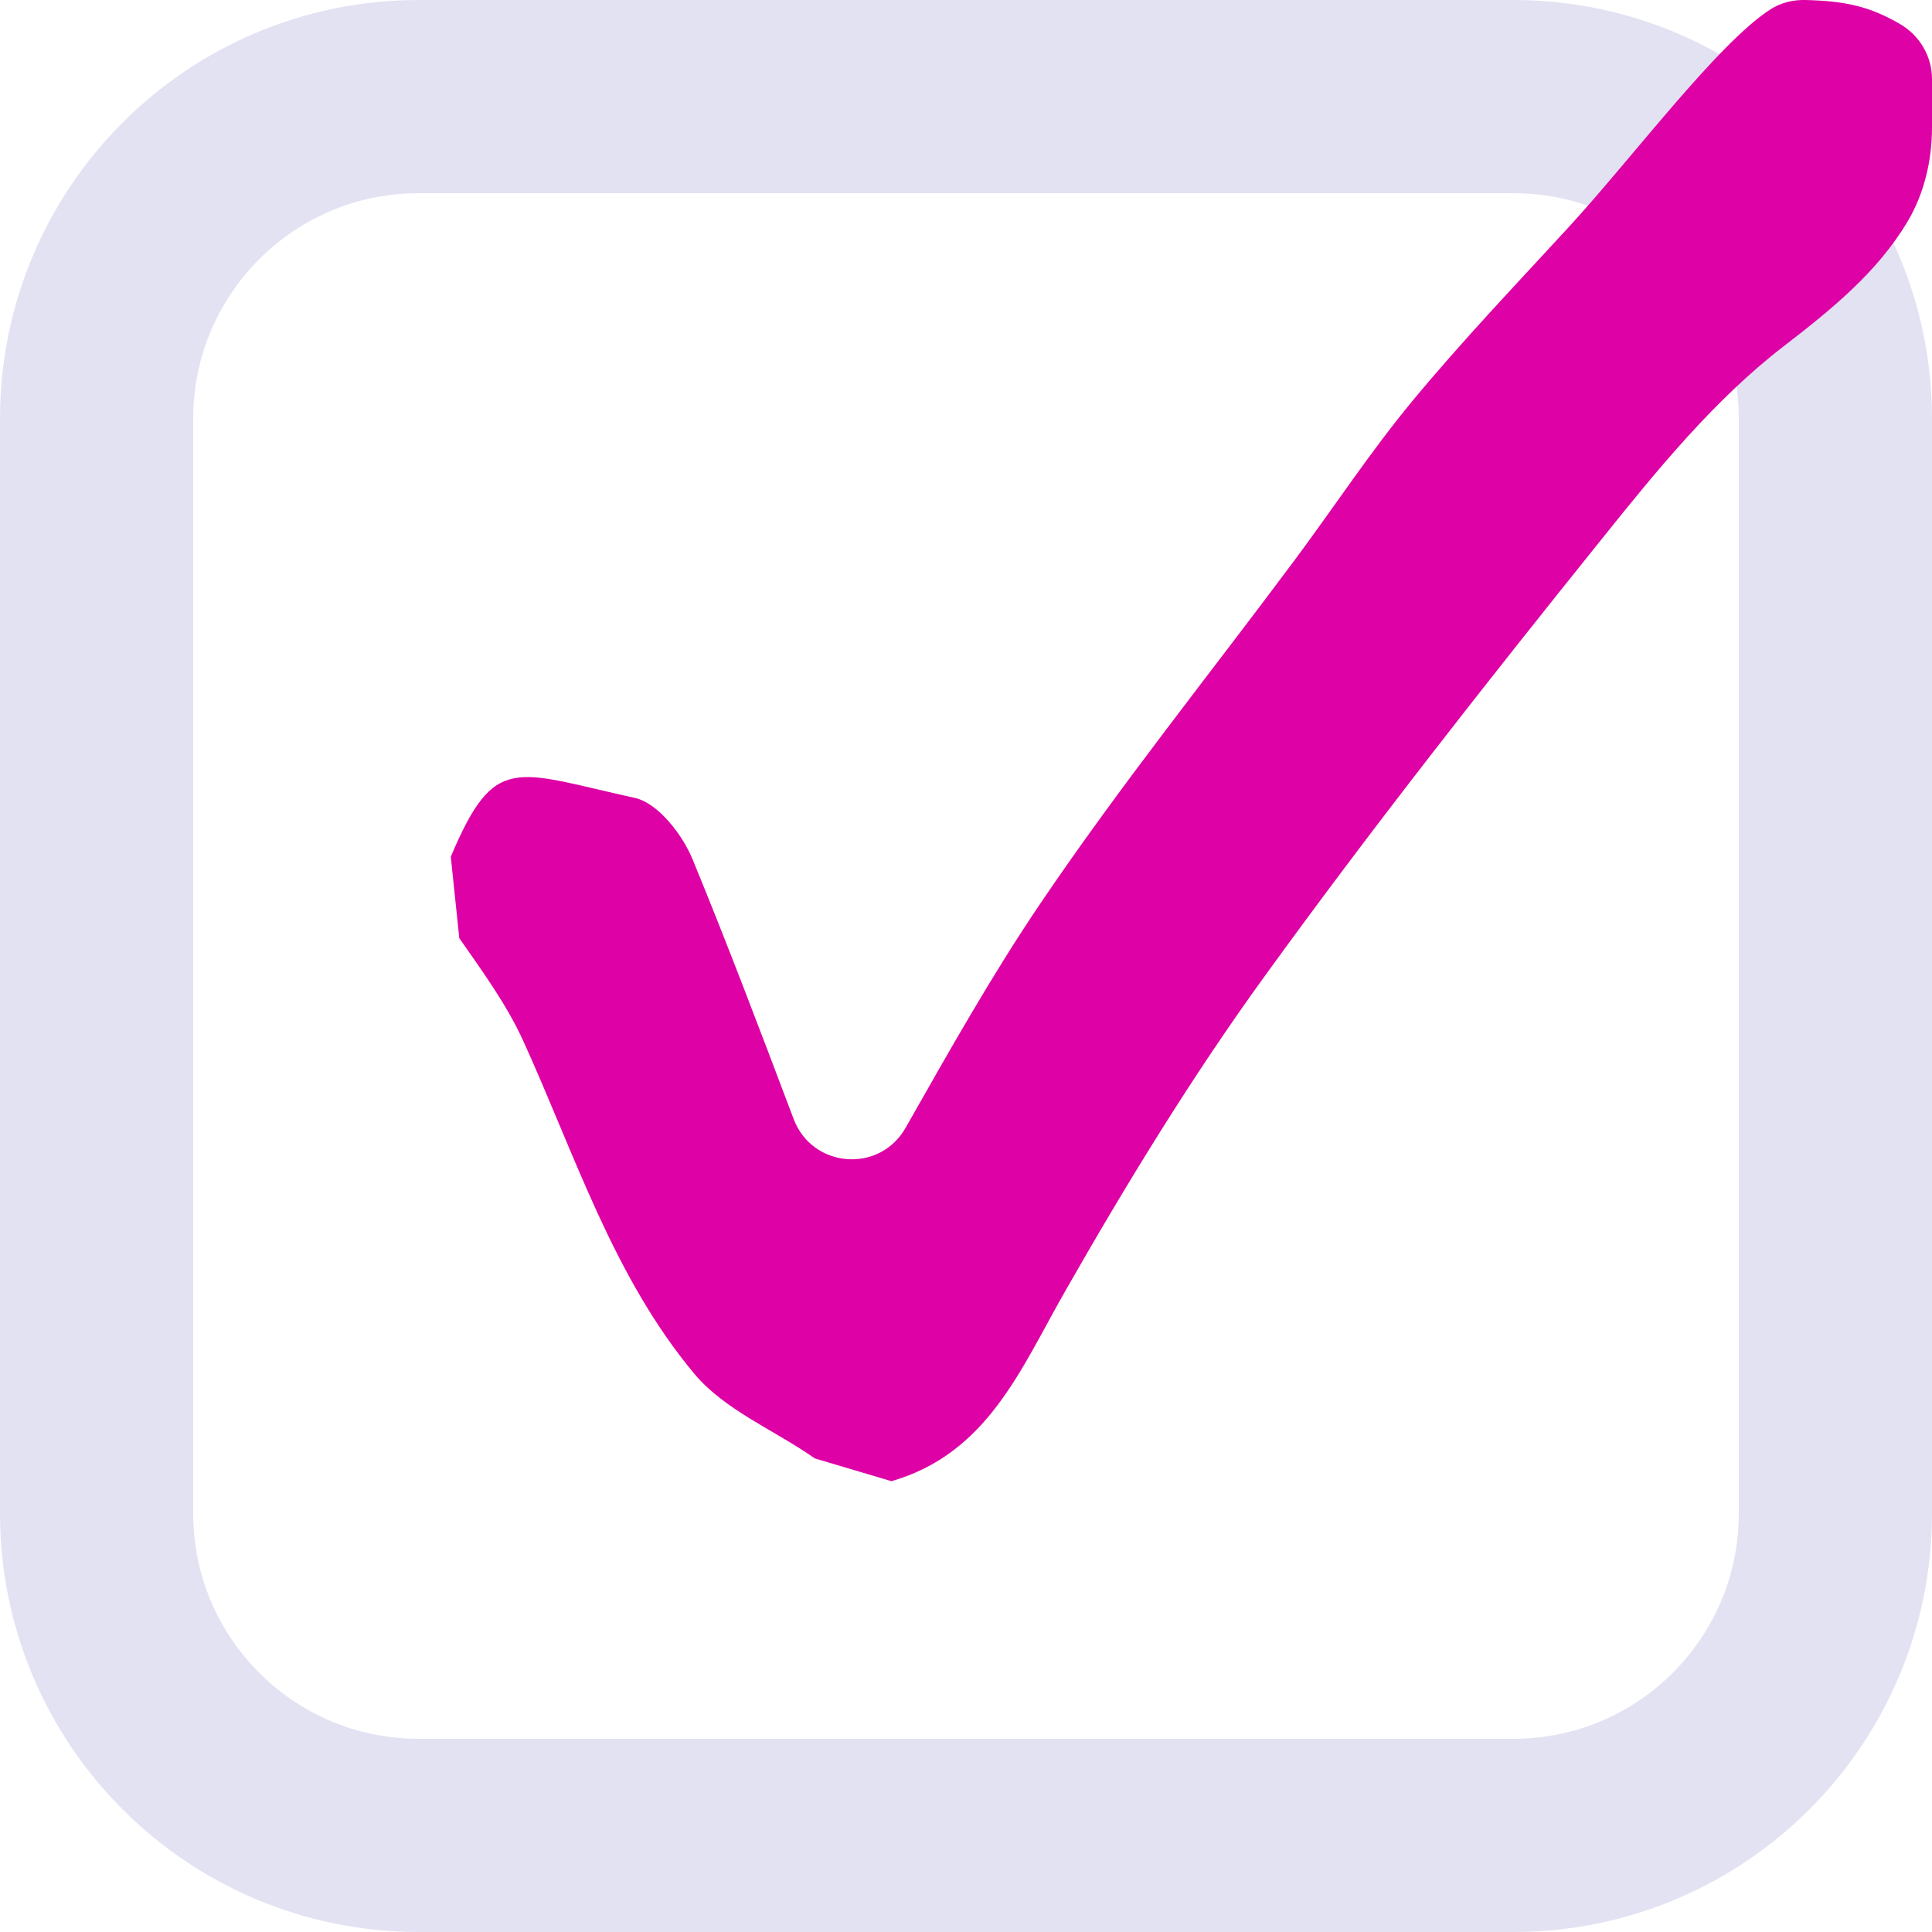
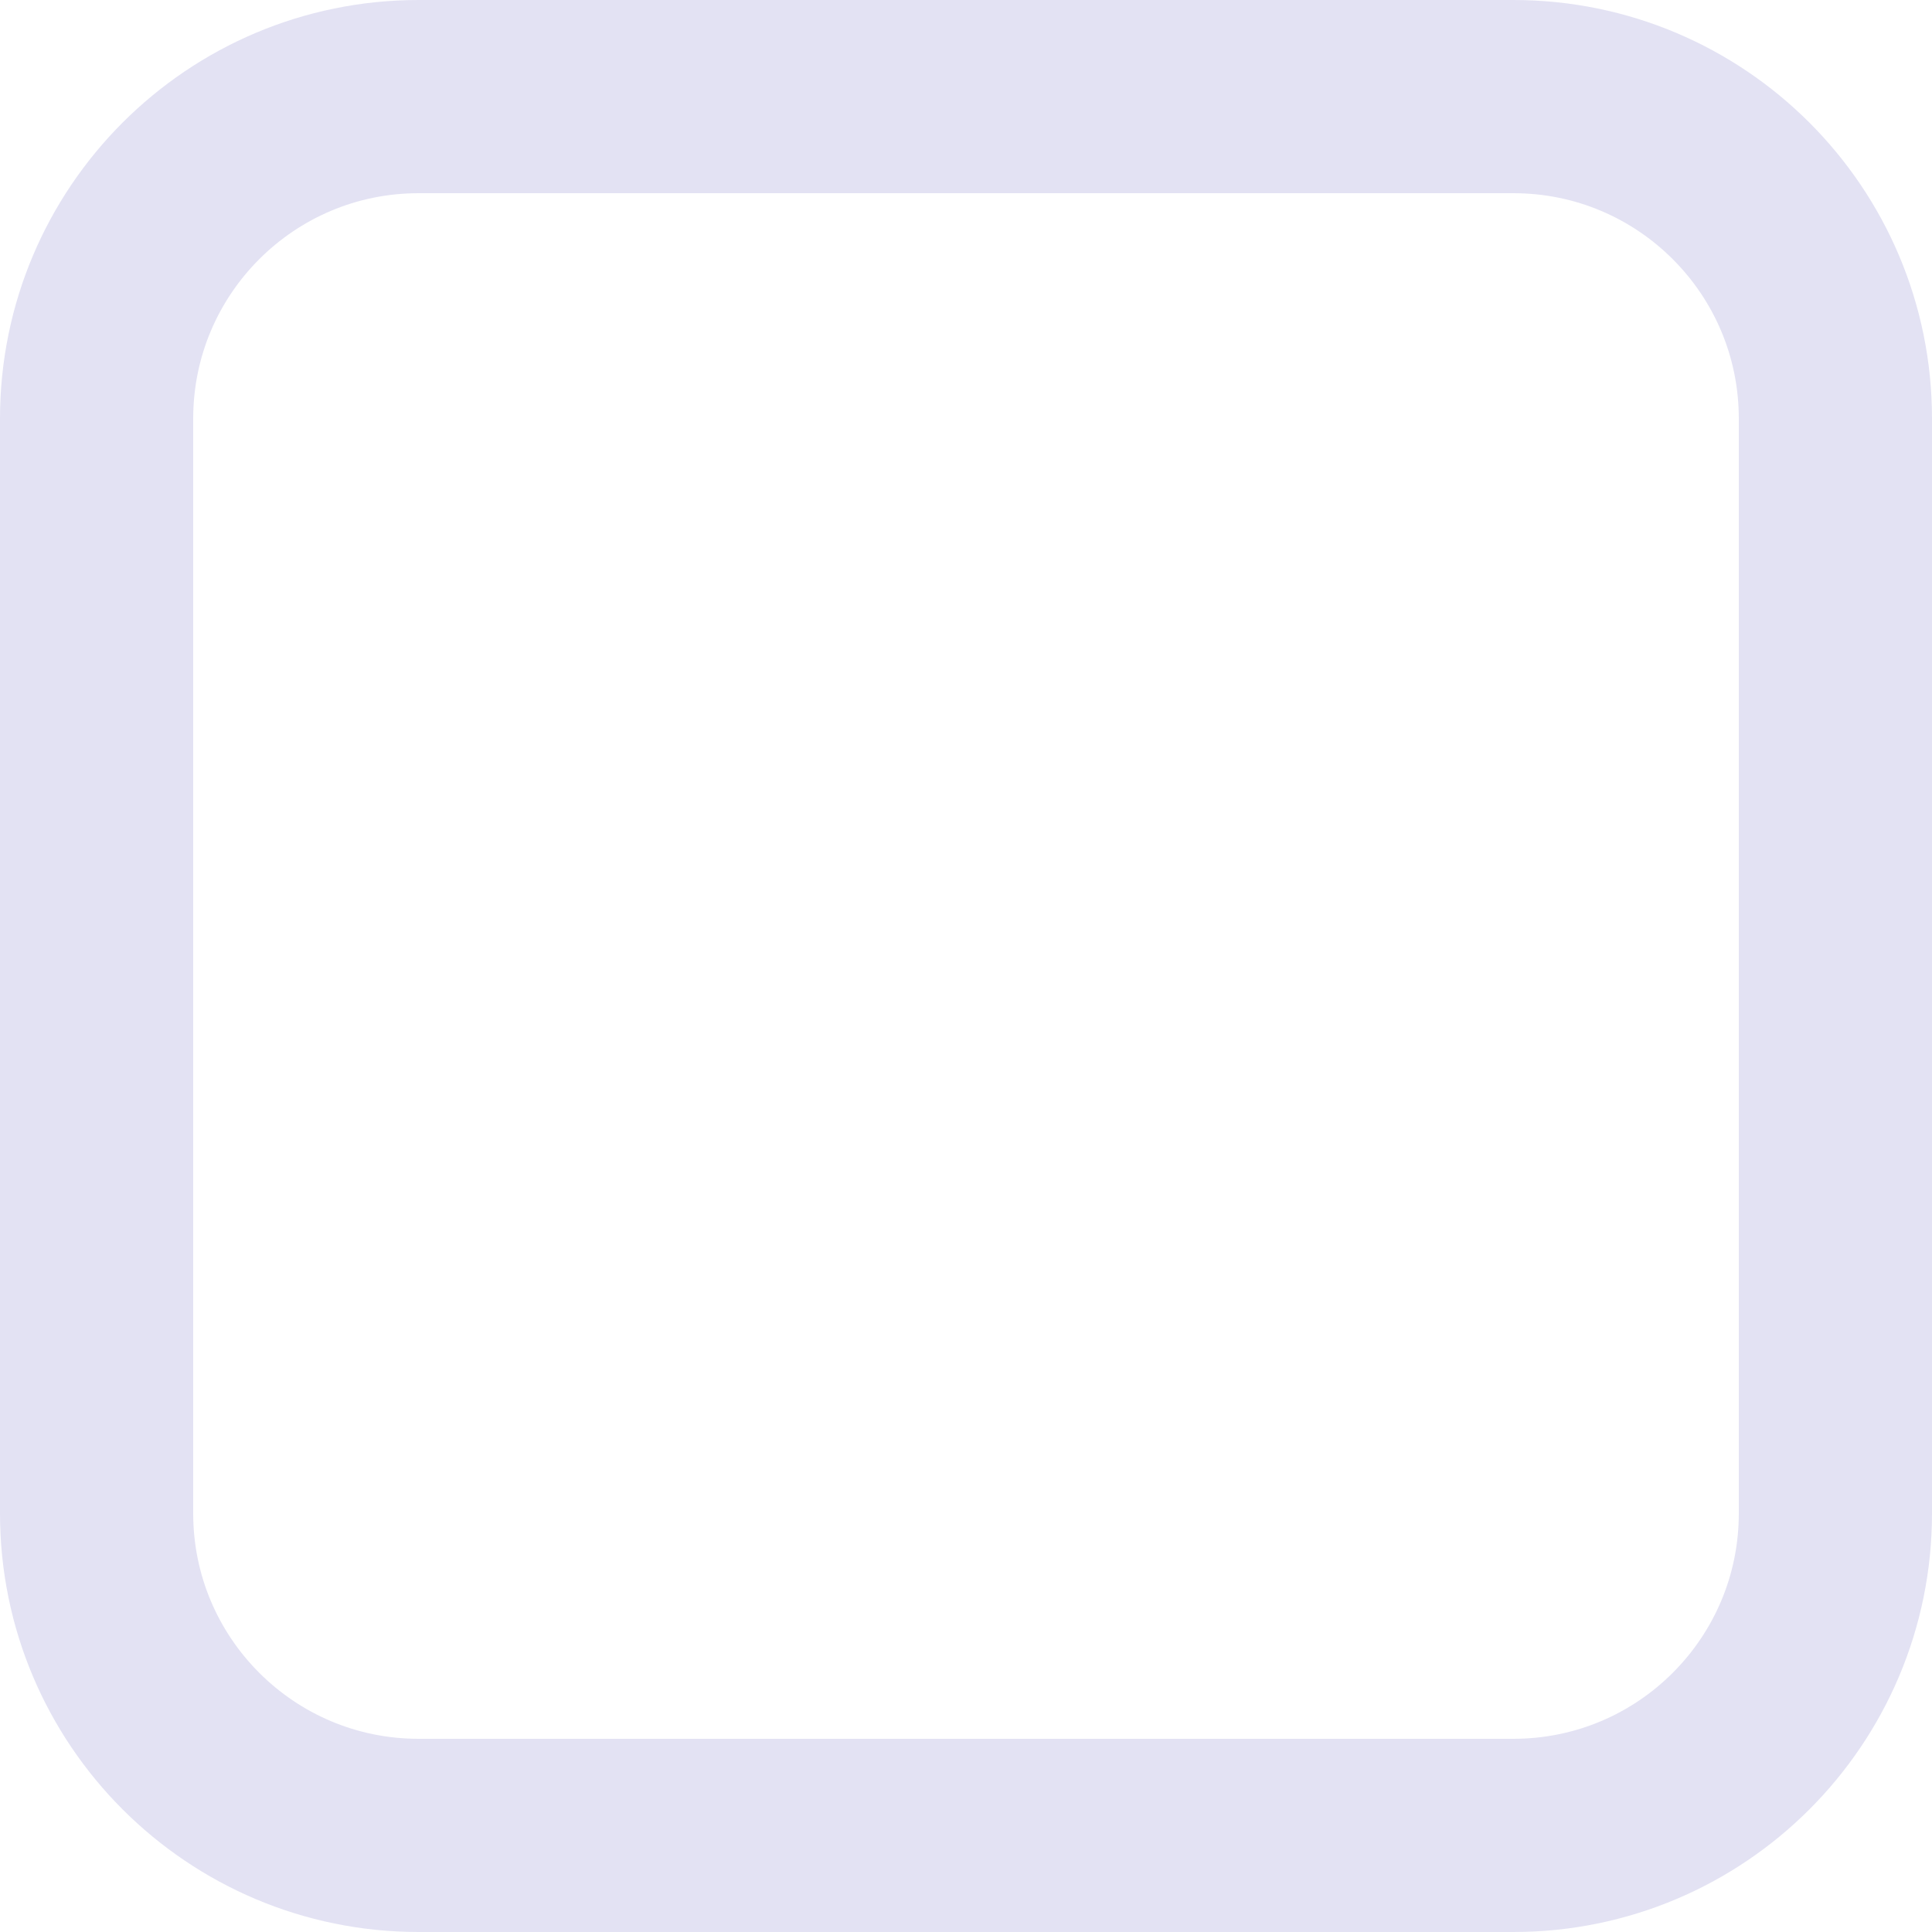
<svg xmlns="http://www.w3.org/2000/svg" width="30px" height="30px" viewBox="0 0 30 30" version="1.1">
  <defs />
  <g id="2-Register,-choose-course" stroke="none" stroke-width="1" fill="none" fill-rule="evenodd">
    <g id="Dashboard---desktop-2" transform="translate(-85, -732)">
      <g id="icon/checkbox" transform="translate(85, 732)">
        <rect id="Rectangle-7-Copy" stroke="#E3E2F3" stroke-width="3" x="1.5" y="1.5" width="27" height="27" rx="5" />
-         <path d="M12.654,22.647 C12.026,22.206 11.252,21.897 10.779,21.329 C9.522,19.823 8.931,17.935 8.127,16.168 C7.869,15.6 7.494,15.087 7.132,14.568 C7.09,14.17 7.041,13.701 7,13.303 C7.684,11.683 7.987,11.979 9.858,12.39 C10.215,12.468 10.597,12.958 10.756,13.347 C11.288,14.641 11.785,15.95 12.323,17.374 C12.613,18.143 13.659,18.225 14.063,17.511 C14.772,16.261 15.412,15.13 16.136,14.057 C17.383,12.209 18.785,10.469 20.116,8.68 C20.723,7.863 21.285,7.007 21.933,6.225 C22.702,5.296 23.536,4.422 24.352,3.534 C25.343,2.457 26.669,0.676 27.49,0.146 C27.65,0.042 27.84,-0.004 28.031,0 C28.675,0.015 29.051,0.109 29.508,0.376 C29.809,0.553 30,0.875 30,1.228 L30,1.976 C30,2.49 29.881,3.002 29.619,3.443 C29.152,4.225 28.449,4.798 27.688,5.384 C26.621,6.207 25.733,7.296 24.879,8.361 C23.084,10.595 21.308,12.85 19.627,15.173 C18.498,16.733 17.486,18.39 16.53,20.067 C15.845,21.269 15.331,22.568 13.843,23" id="Fill-1" fill="#DE01A5" />
+         <path d="M12.654,22.647 C12.026,22.206 11.252,21.897 10.779,21.329 C9.522,19.823 8.931,17.935 8.127,16.168 C7.869,15.6 7.494,15.087 7.132,14.568 C7.09,14.17 7.041,13.701 7,13.303 C7.684,11.683 7.987,11.979 9.858,12.39 C10.215,12.468 10.597,12.958 10.756,13.347 C11.288,14.641 11.785,15.95 12.323,17.374 C12.613,18.143 13.659,18.225 14.063,17.511 C14.772,16.261 15.412,15.13 16.136,14.057 C17.383,12.209 18.785,10.469 20.116,8.68 C20.723,7.863 21.285,7.007 21.933,6.225 C22.702,5.296 23.536,4.422 24.352,3.534 C25.343,2.457 26.669,0.676 27.49,0.146 C27.65,0.042 27.84,-0.004 28.031,0 C28.675,0.015 29.051,0.109 29.508,0.376 C29.809,0.553 30,0.875 30,1.228 L30,1.976 C30,2.49 29.881,3.002 29.619,3.443 C29.152,4.225 28.449,4.798 27.688,5.384 C26.621,6.207 25.733,7.296 24.879,8.361 C23.084,10.595 21.308,12.85 19.627,15.173 C18.498,16.733 17.486,18.39 16.53,20.067 C15.845,21.269 15.331,22.568 13.843,23" id="Fill-1" />
      </g>
    </g>
  </g>
</svg>
